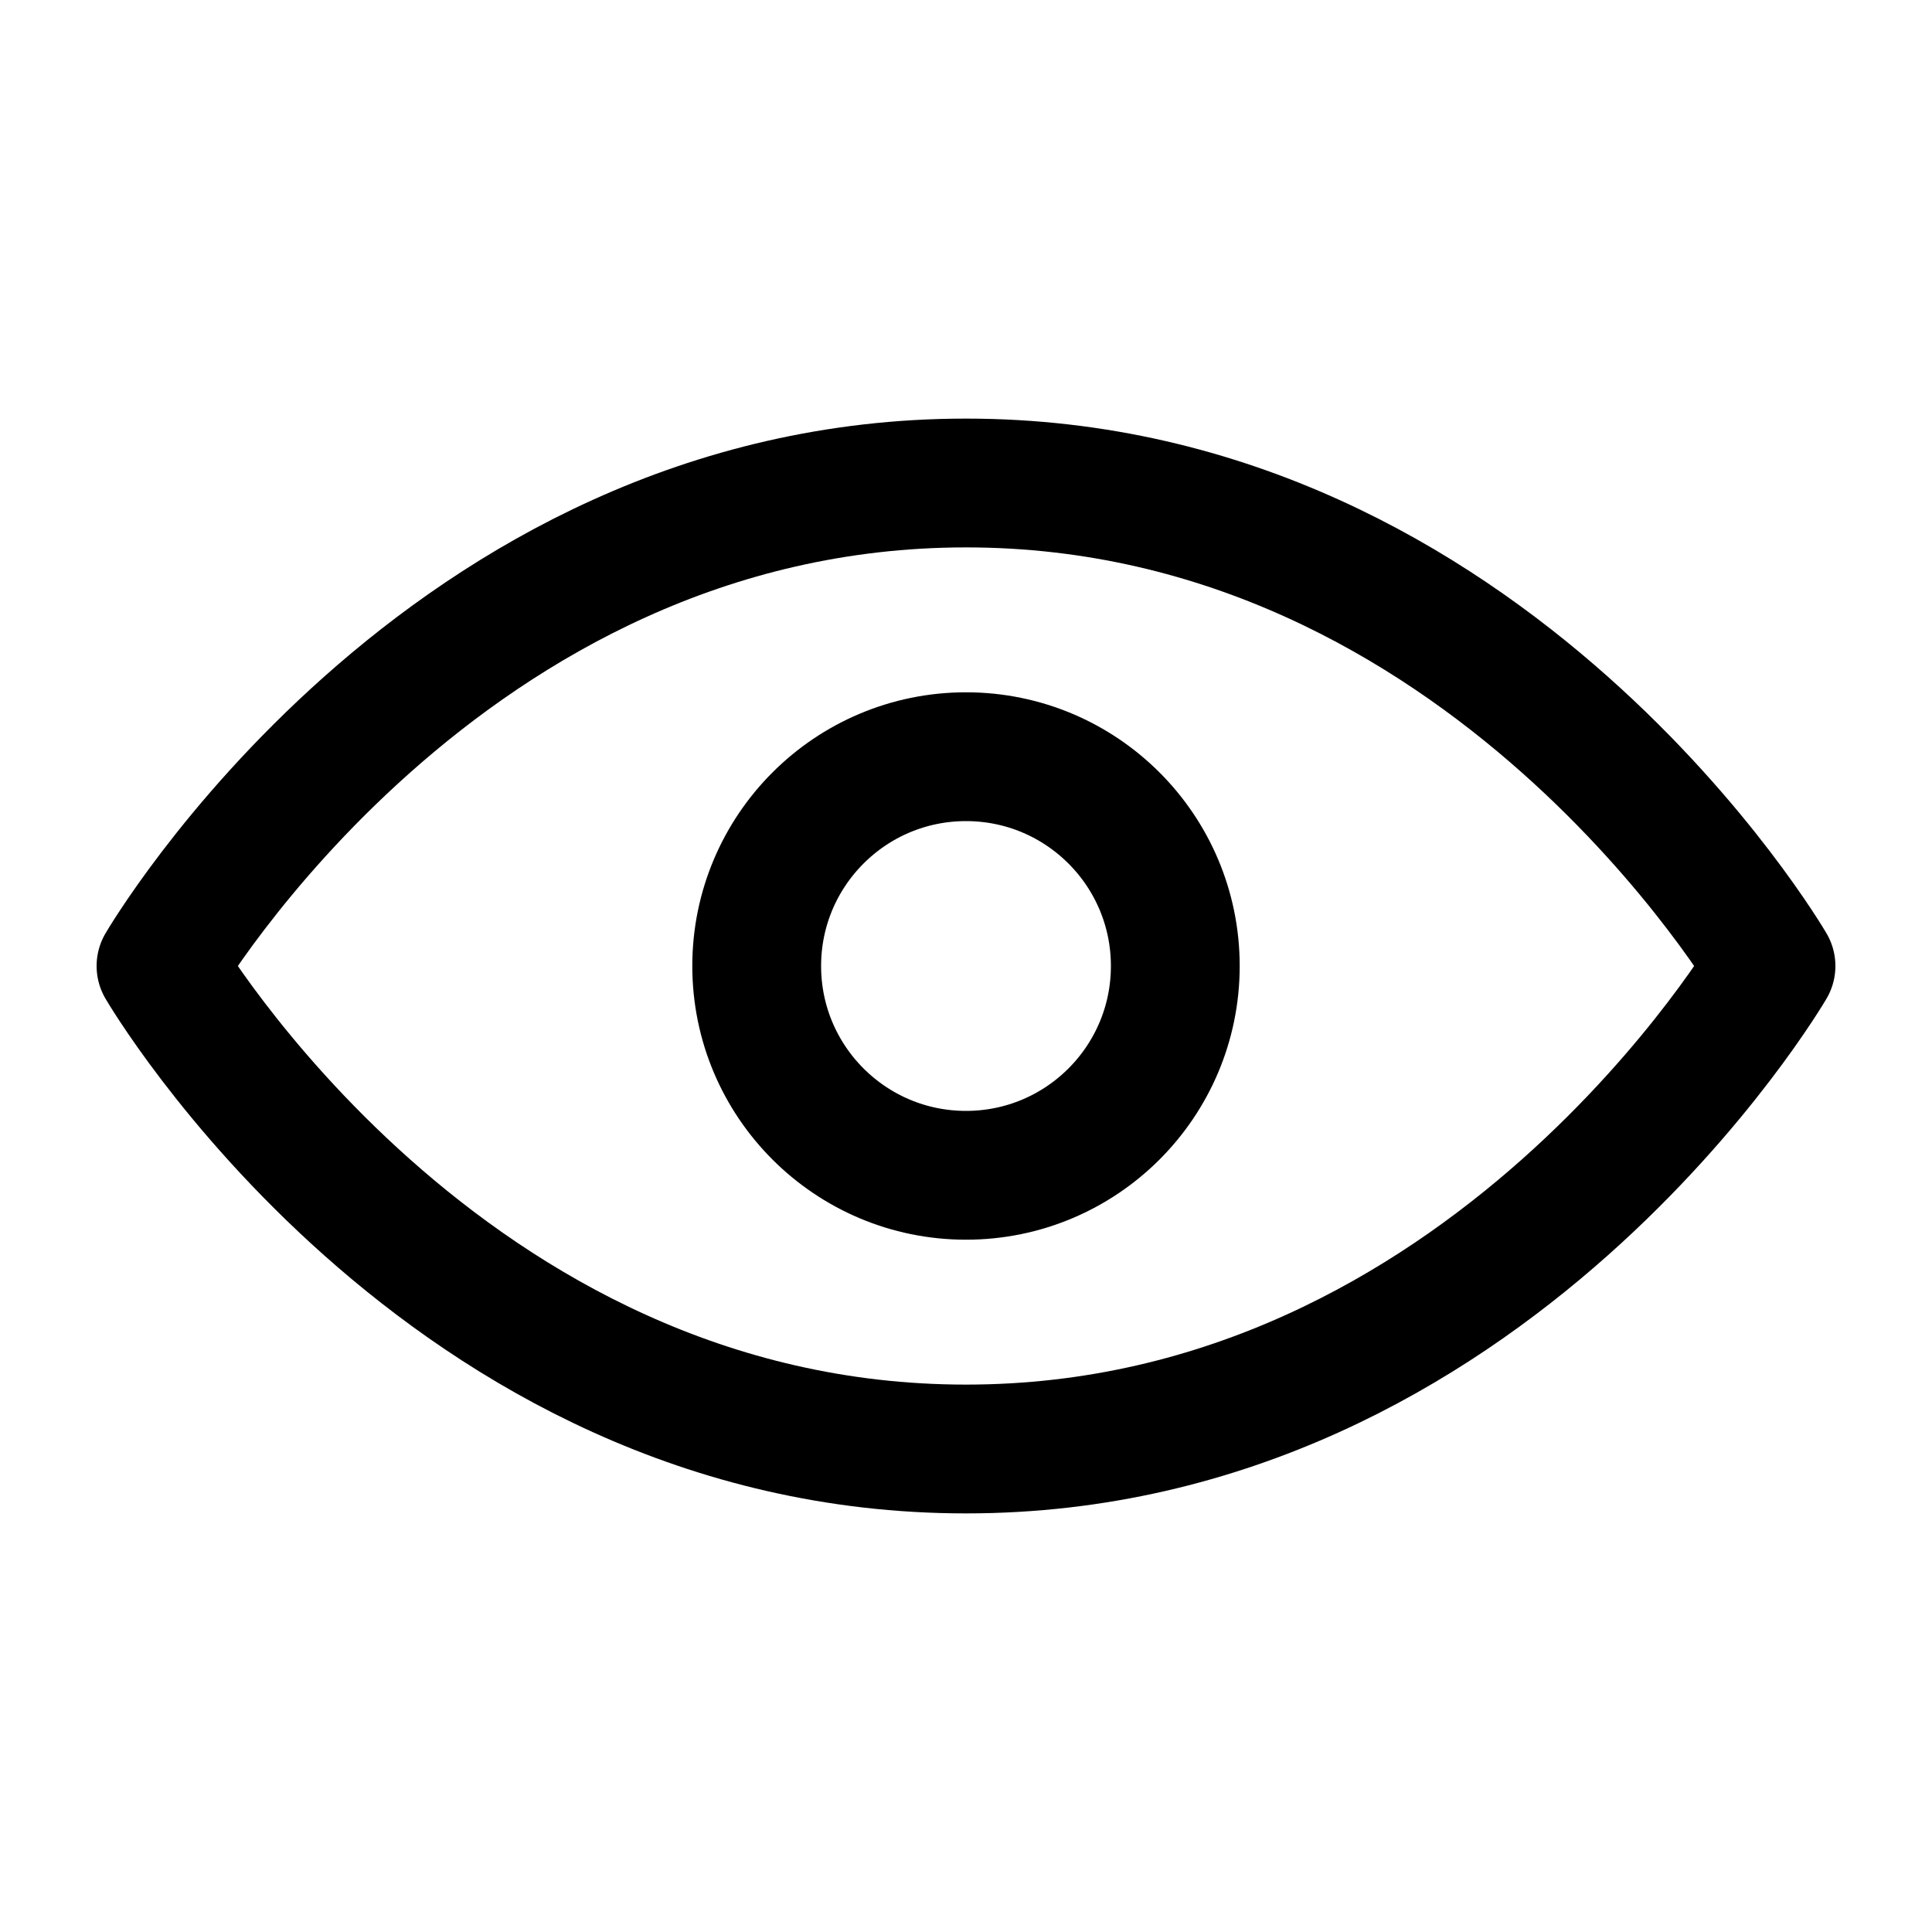
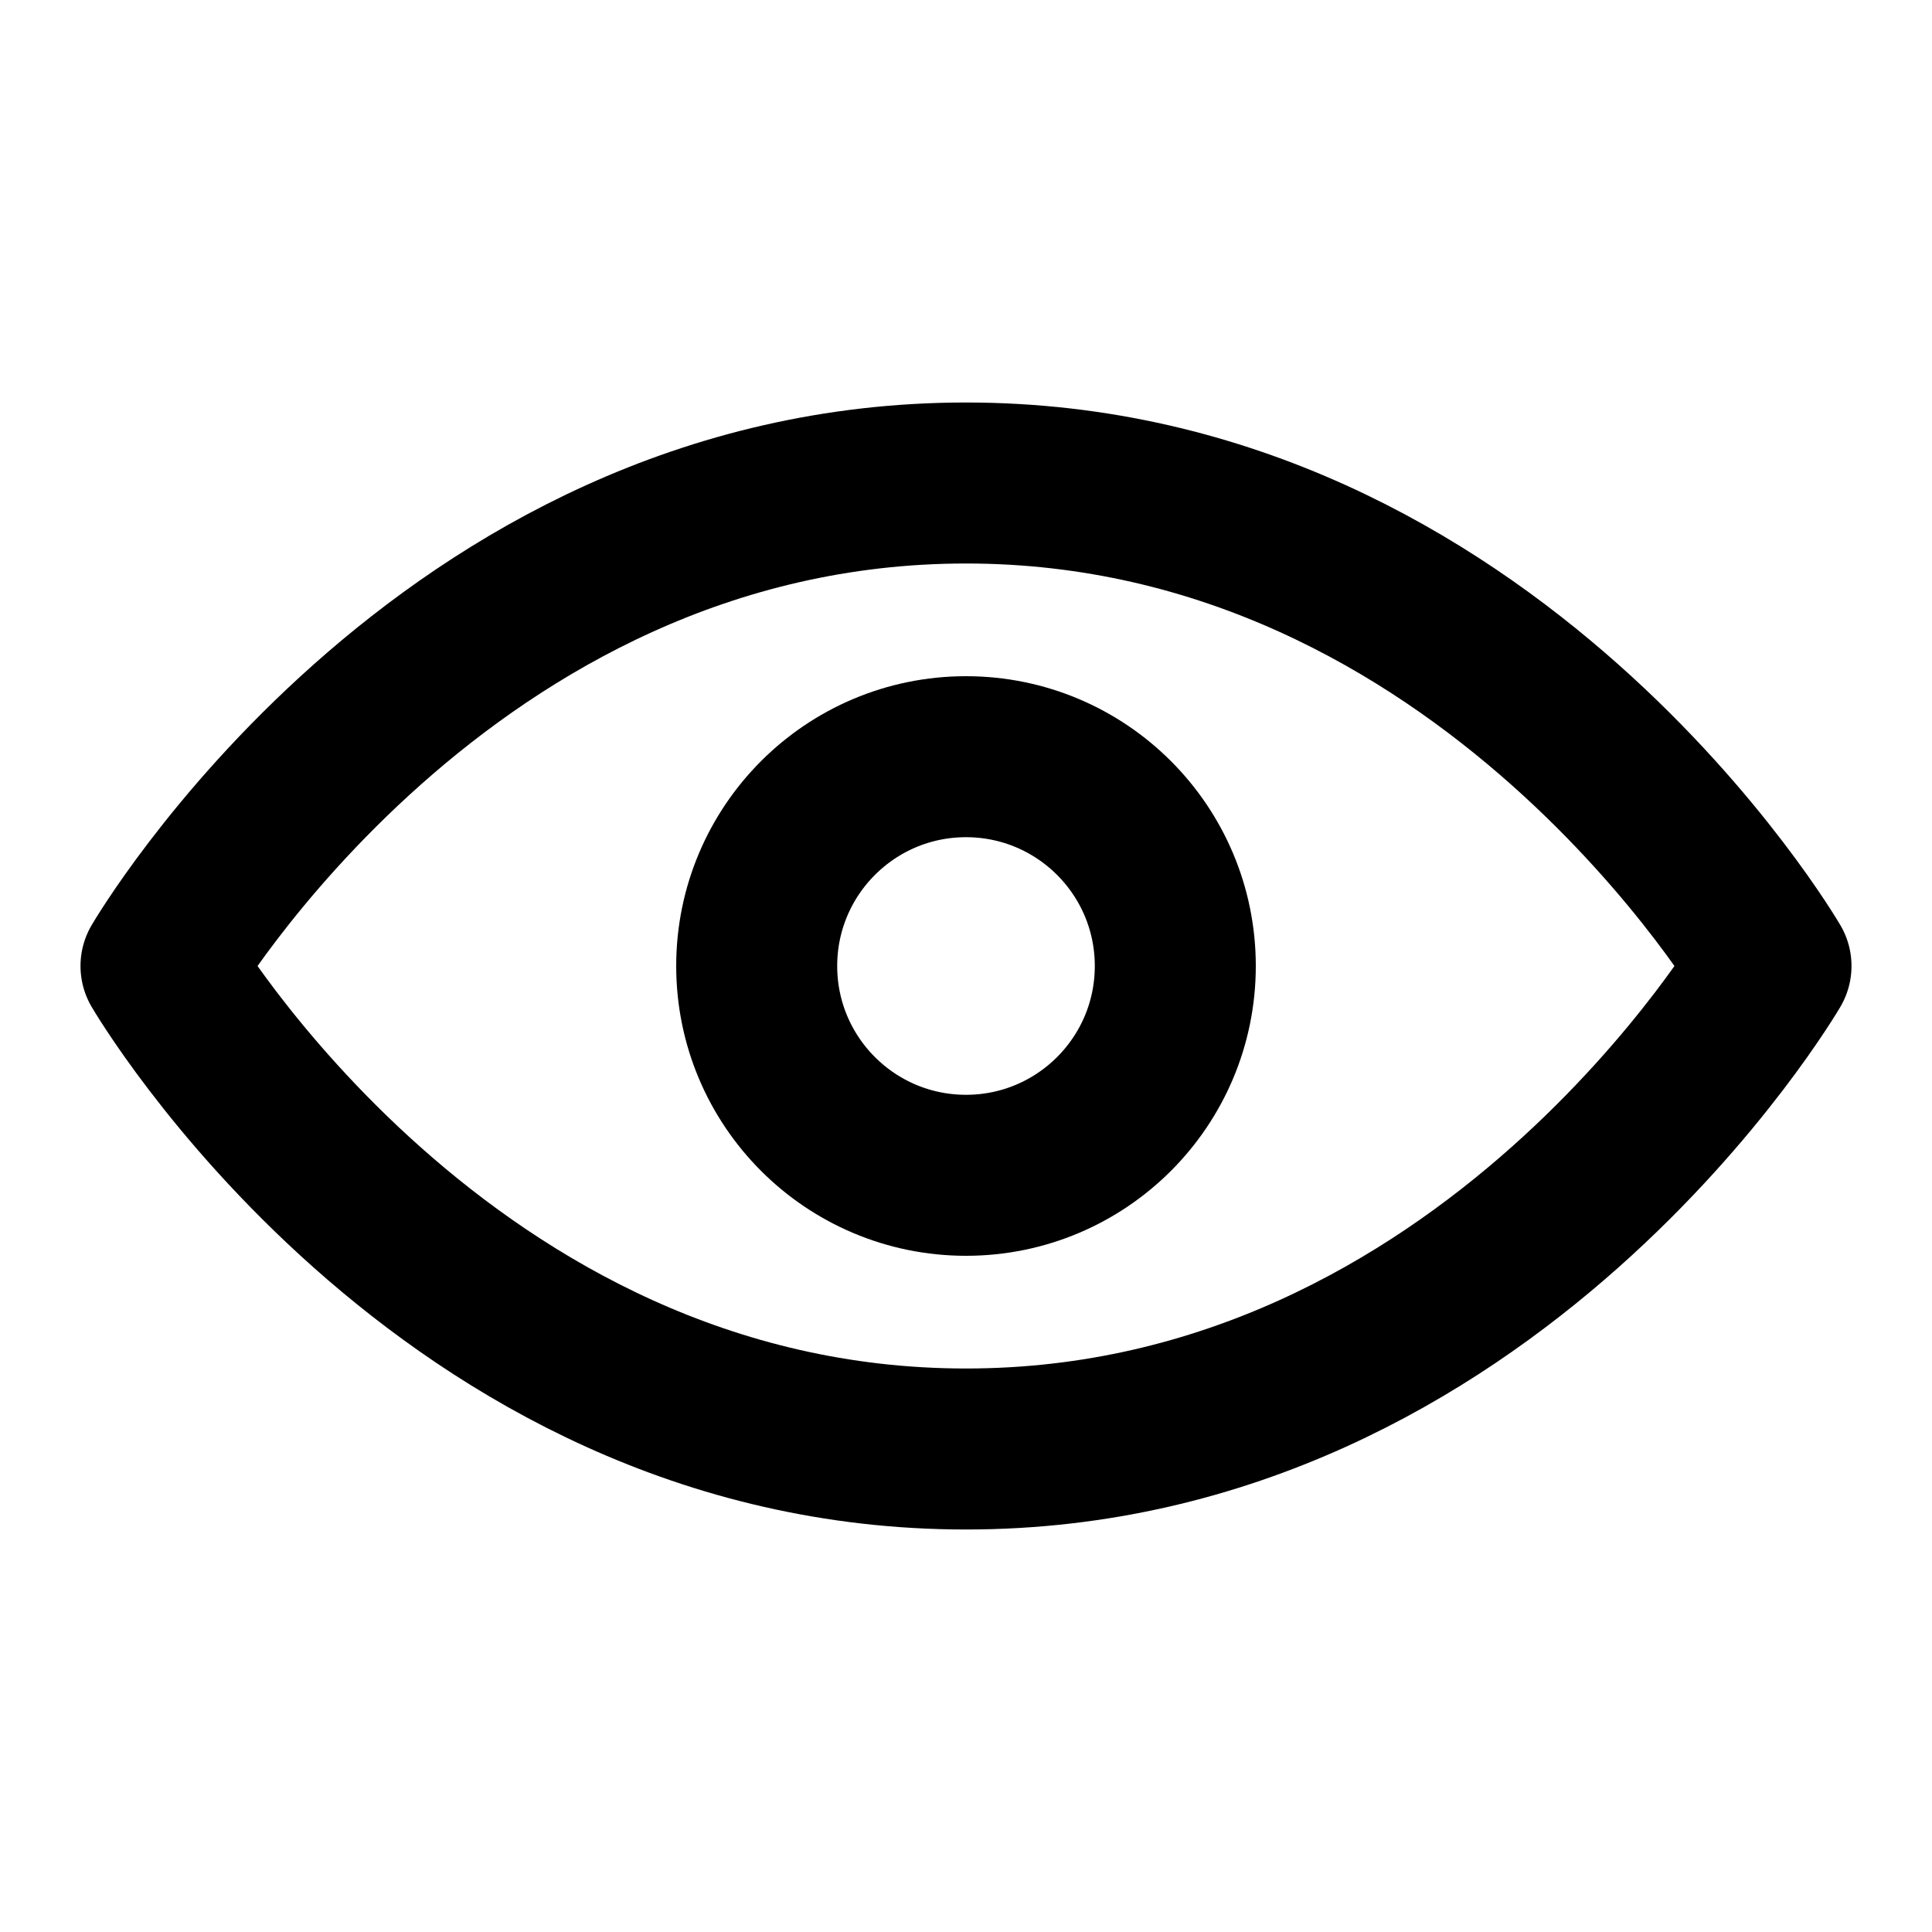
- <svg xmlns="http://www.w3.org/2000/svg" viewBox="0 0 24 24" fill="none" stroke="currentColor" stroke-width="1.6" stroke-linecap="round" stroke-linejoin="round">
+ <svg xmlns="http://www.w3.org/2000/svg" viewBox="0 0 24 24" fill="none" stroke="currentColor" stroke-width="2" stroke-linecap="round" stroke-linejoin="round">
  <path d="M2 12s3.5-6 10-6 10 6 10 6-3.5 6-10 6-10-6-10-6Z" />
  <circle cx="12" cy="12" r="2.6" />
</svg>
